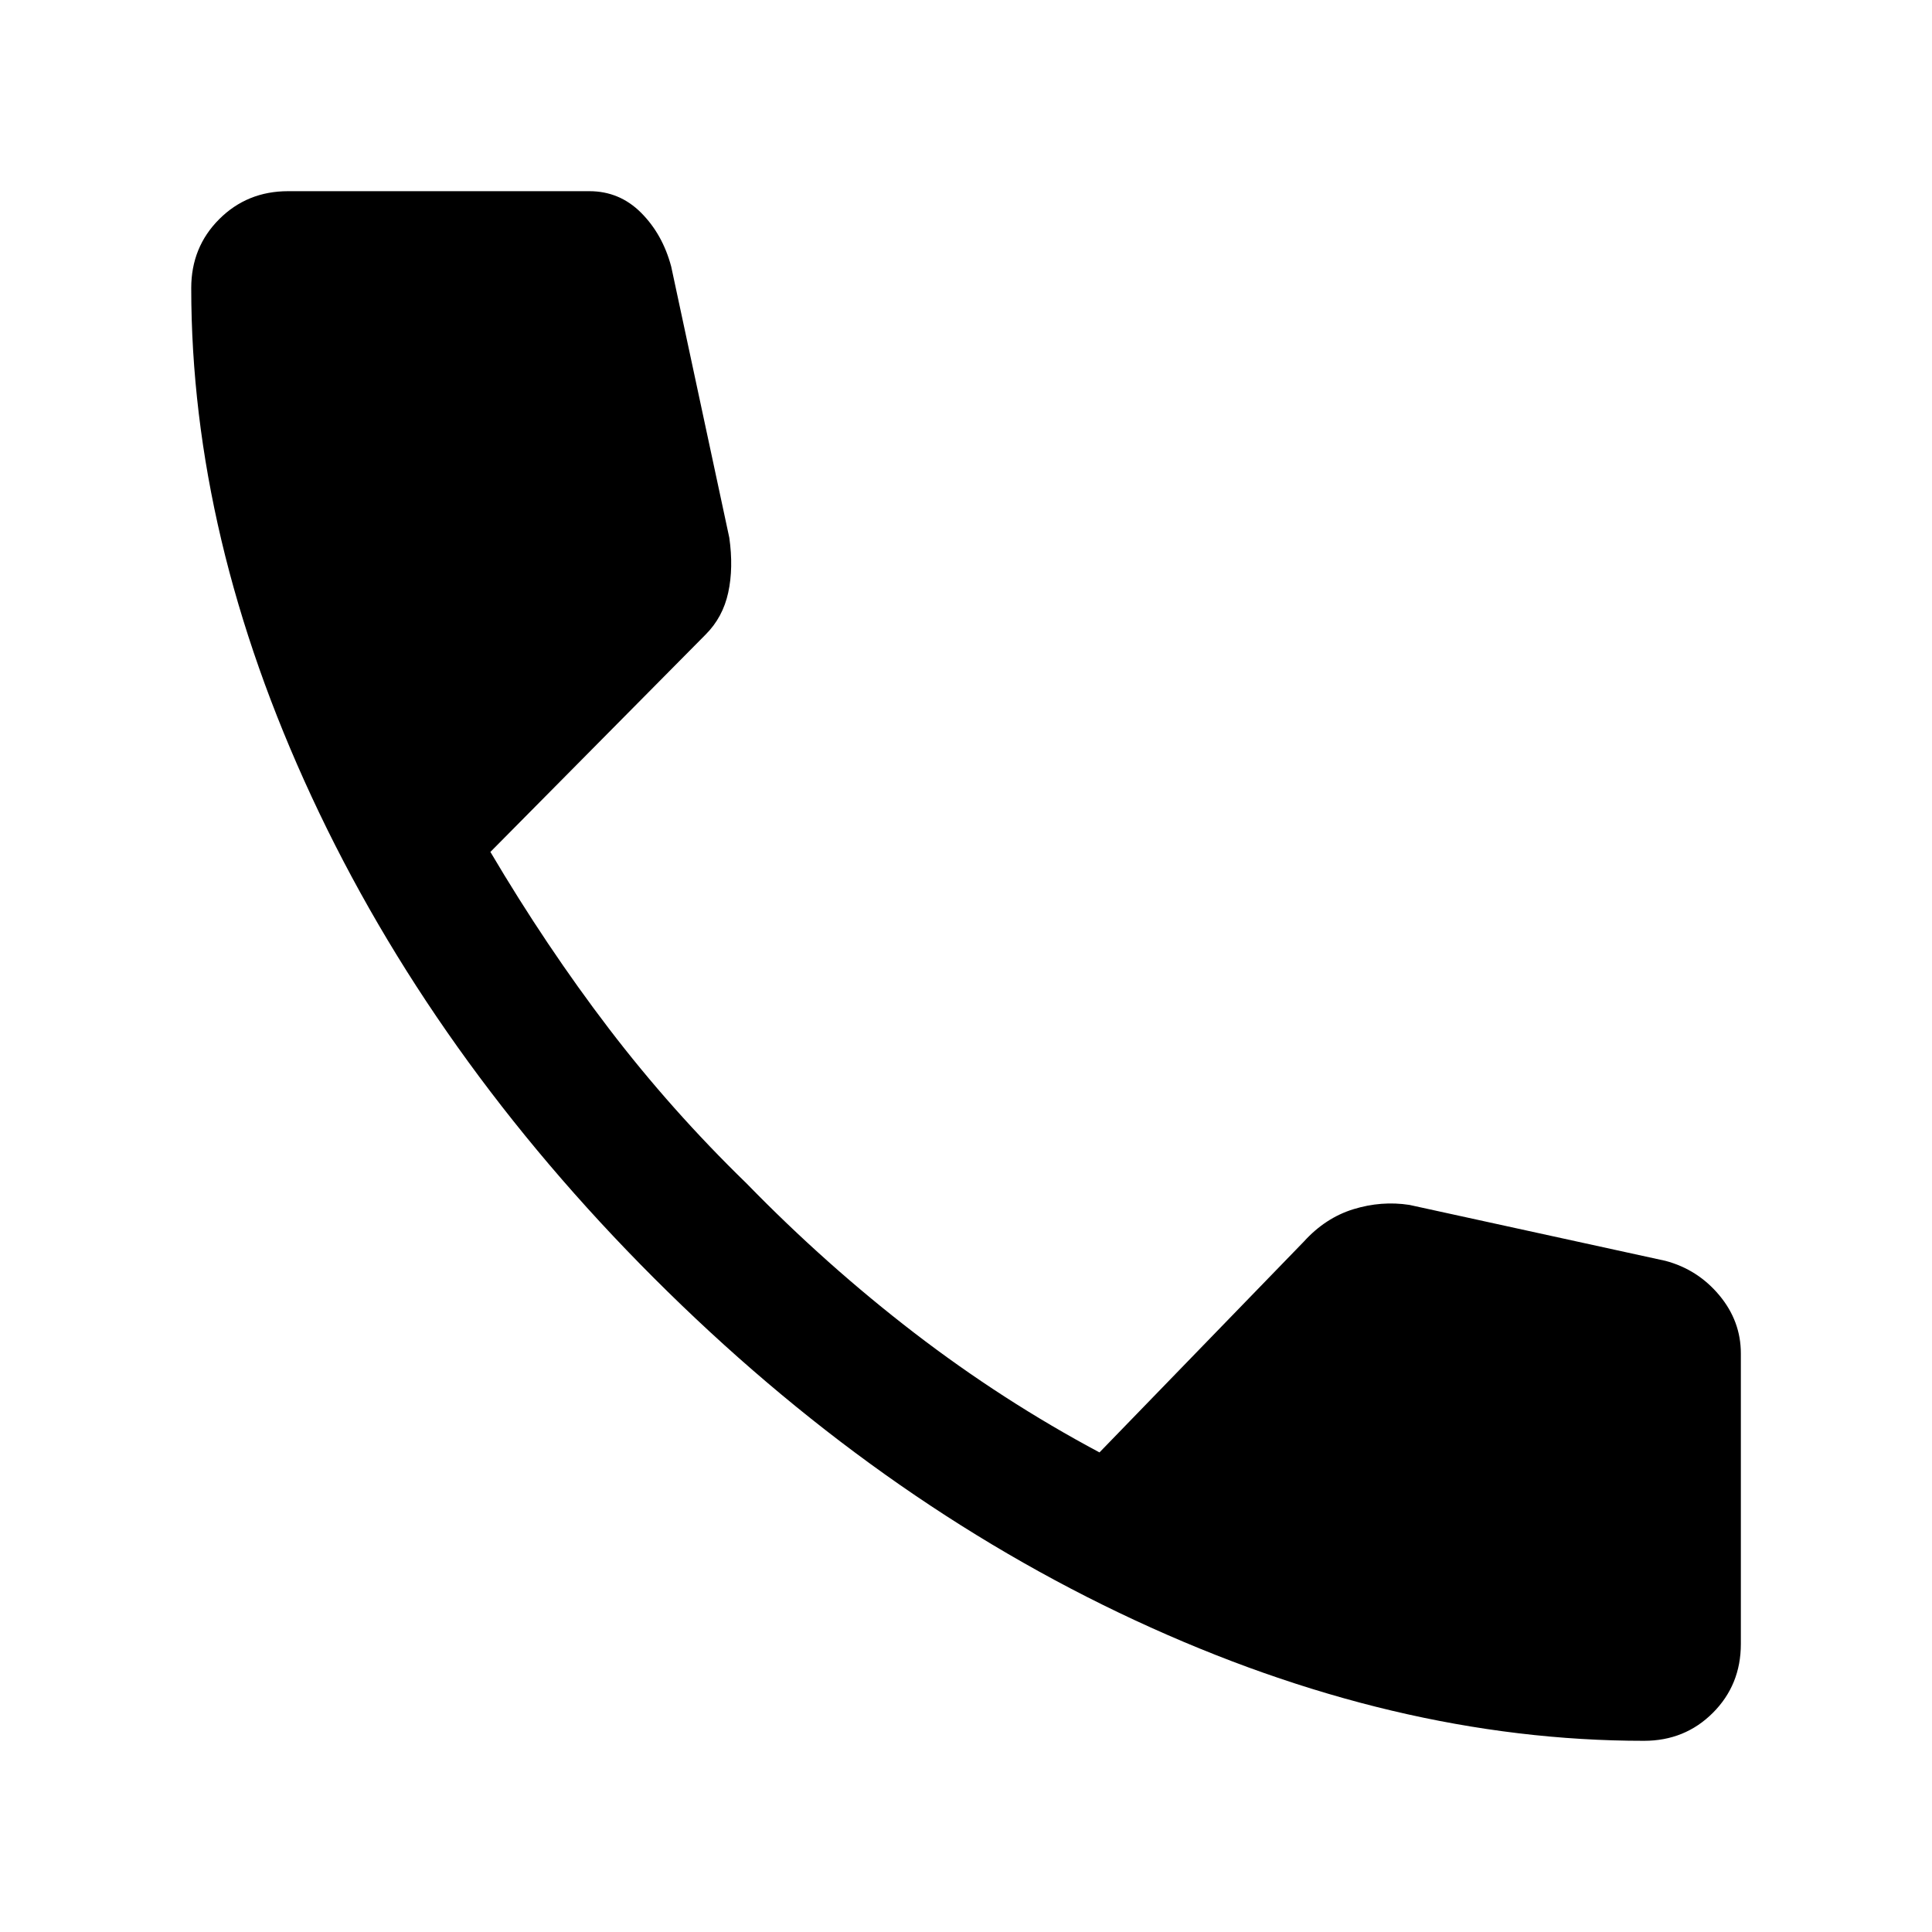
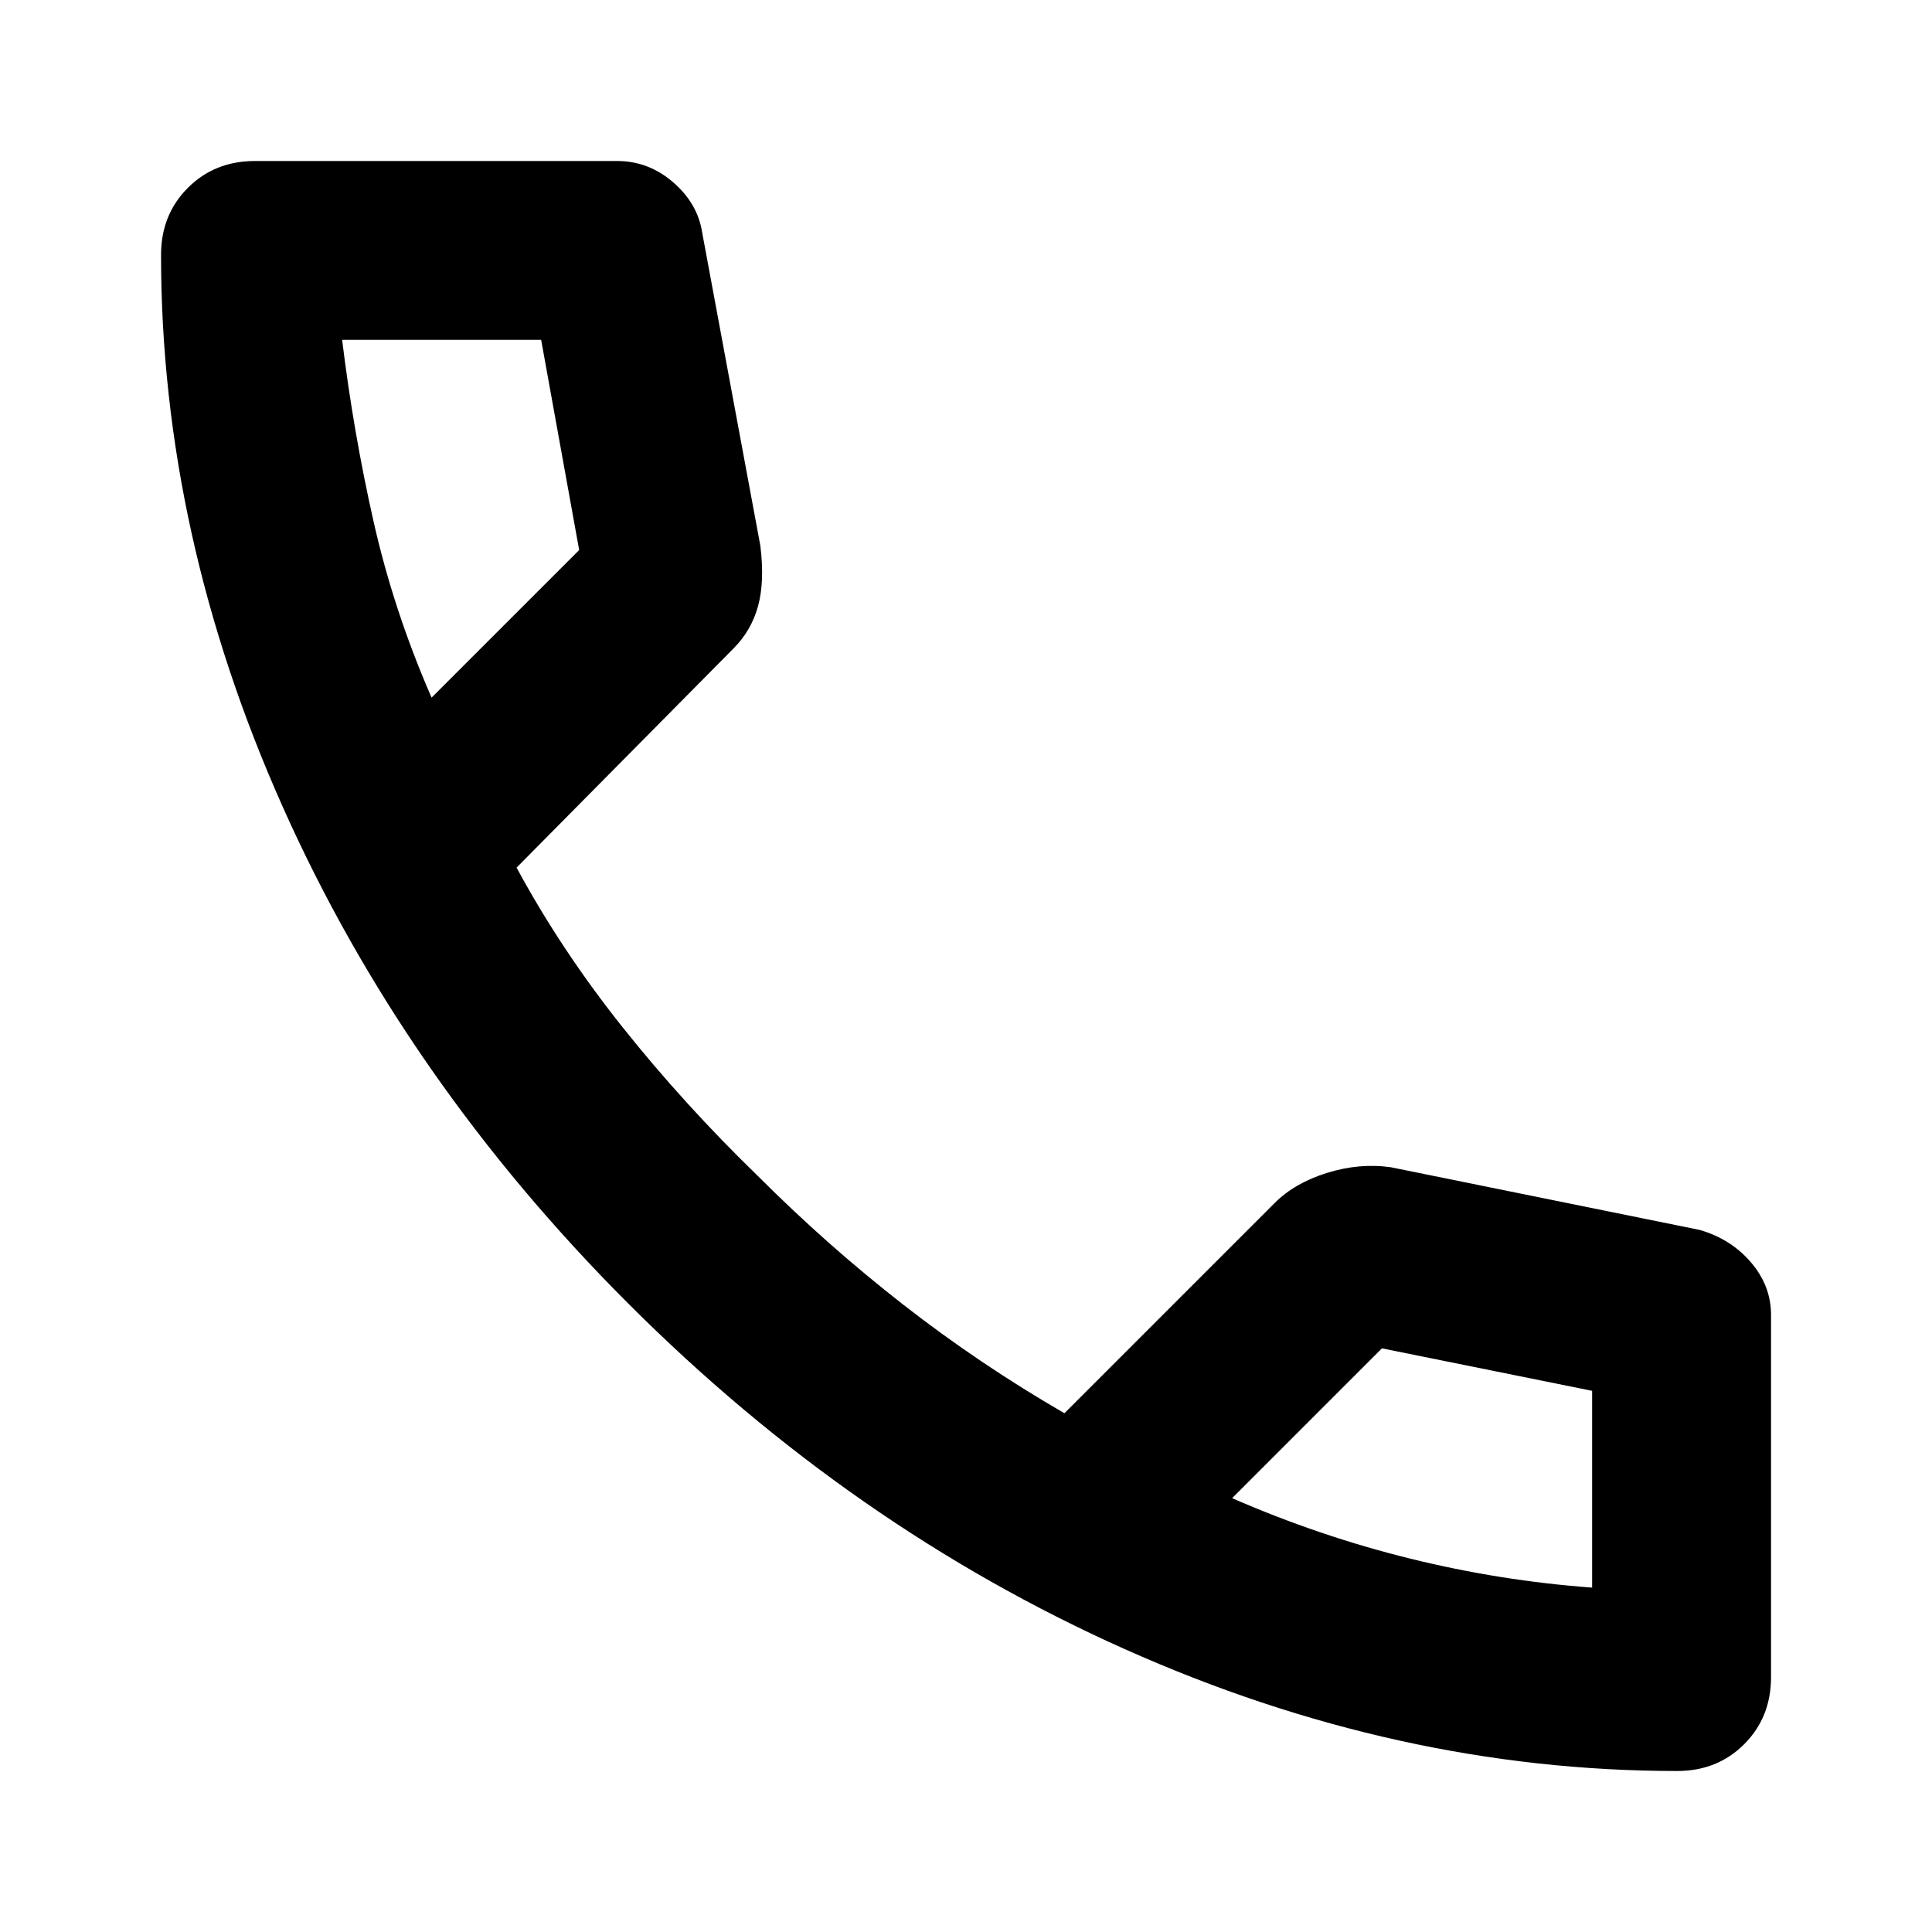
<svg xmlns="http://www.w3.org/2000/svg" width="192" height="192" viewBox="0 0 192 192">
-   <path d="M163.38 173q-24.811 0-50.585-11.978t-47.804-34.008Q42.96 104.983 30.983 79.21T19.005 28.625q0-4.064 2.78-6.844Q24.567 19 28.63 19h29.944q2.994 0 5.133 2.139t2.995 5.347l5.775 26.95q.427 2.994-.107 5.454t-2.246 4.171L48.735 84.664q5.561 9.411 11.764 17.54 6.203 8.127 13.689 15.4 7.914 8.127 16.683 14.864 8.77 6.738 18.394 11.871l20.319-20.96q2.139-2.354 4.92-3.21 2.78-.855 5.56-.427l25.453 5.561q3.209.856 5.348 3.422t2.139 5.775v28.875q0 4.064-2.781 6.845-2.78 2.78-6.844 2.78z" />
+   <path d="M166.67 176q-27.778 0-54.889-12.111t-49.333-34.333-34.333-49.333-12.111-54.889q0-4 2.667-6.667t6.666-2.666h36q3.111 0 5.556 2.11 2.444 2.112 2.889 5l5.778 31.112q.444 3.555-.223 6-.666 2.444-2.444 4.222L51.337 86.223q4.444 8.222 10.556 15.889t13.444 14.778q6.889 6.889 14.444 12.778t16 10.778l20.89-20.89q2-2 5.221-3t6.334-.555l30.667 6.223q3.11.888 5.11 3.222t2 5.222v36q0 4-2.666 6.667T166.67 176M42.89 69.33l14.667-14.667-3.778-20.889H34.001q1.111 9.111 3.111 18T42.89 69.33m79.556 79.556q8.667 3.778 17.667 6t18.111 2.889v-19.556l-20.889-4.222z" />
</svg>
